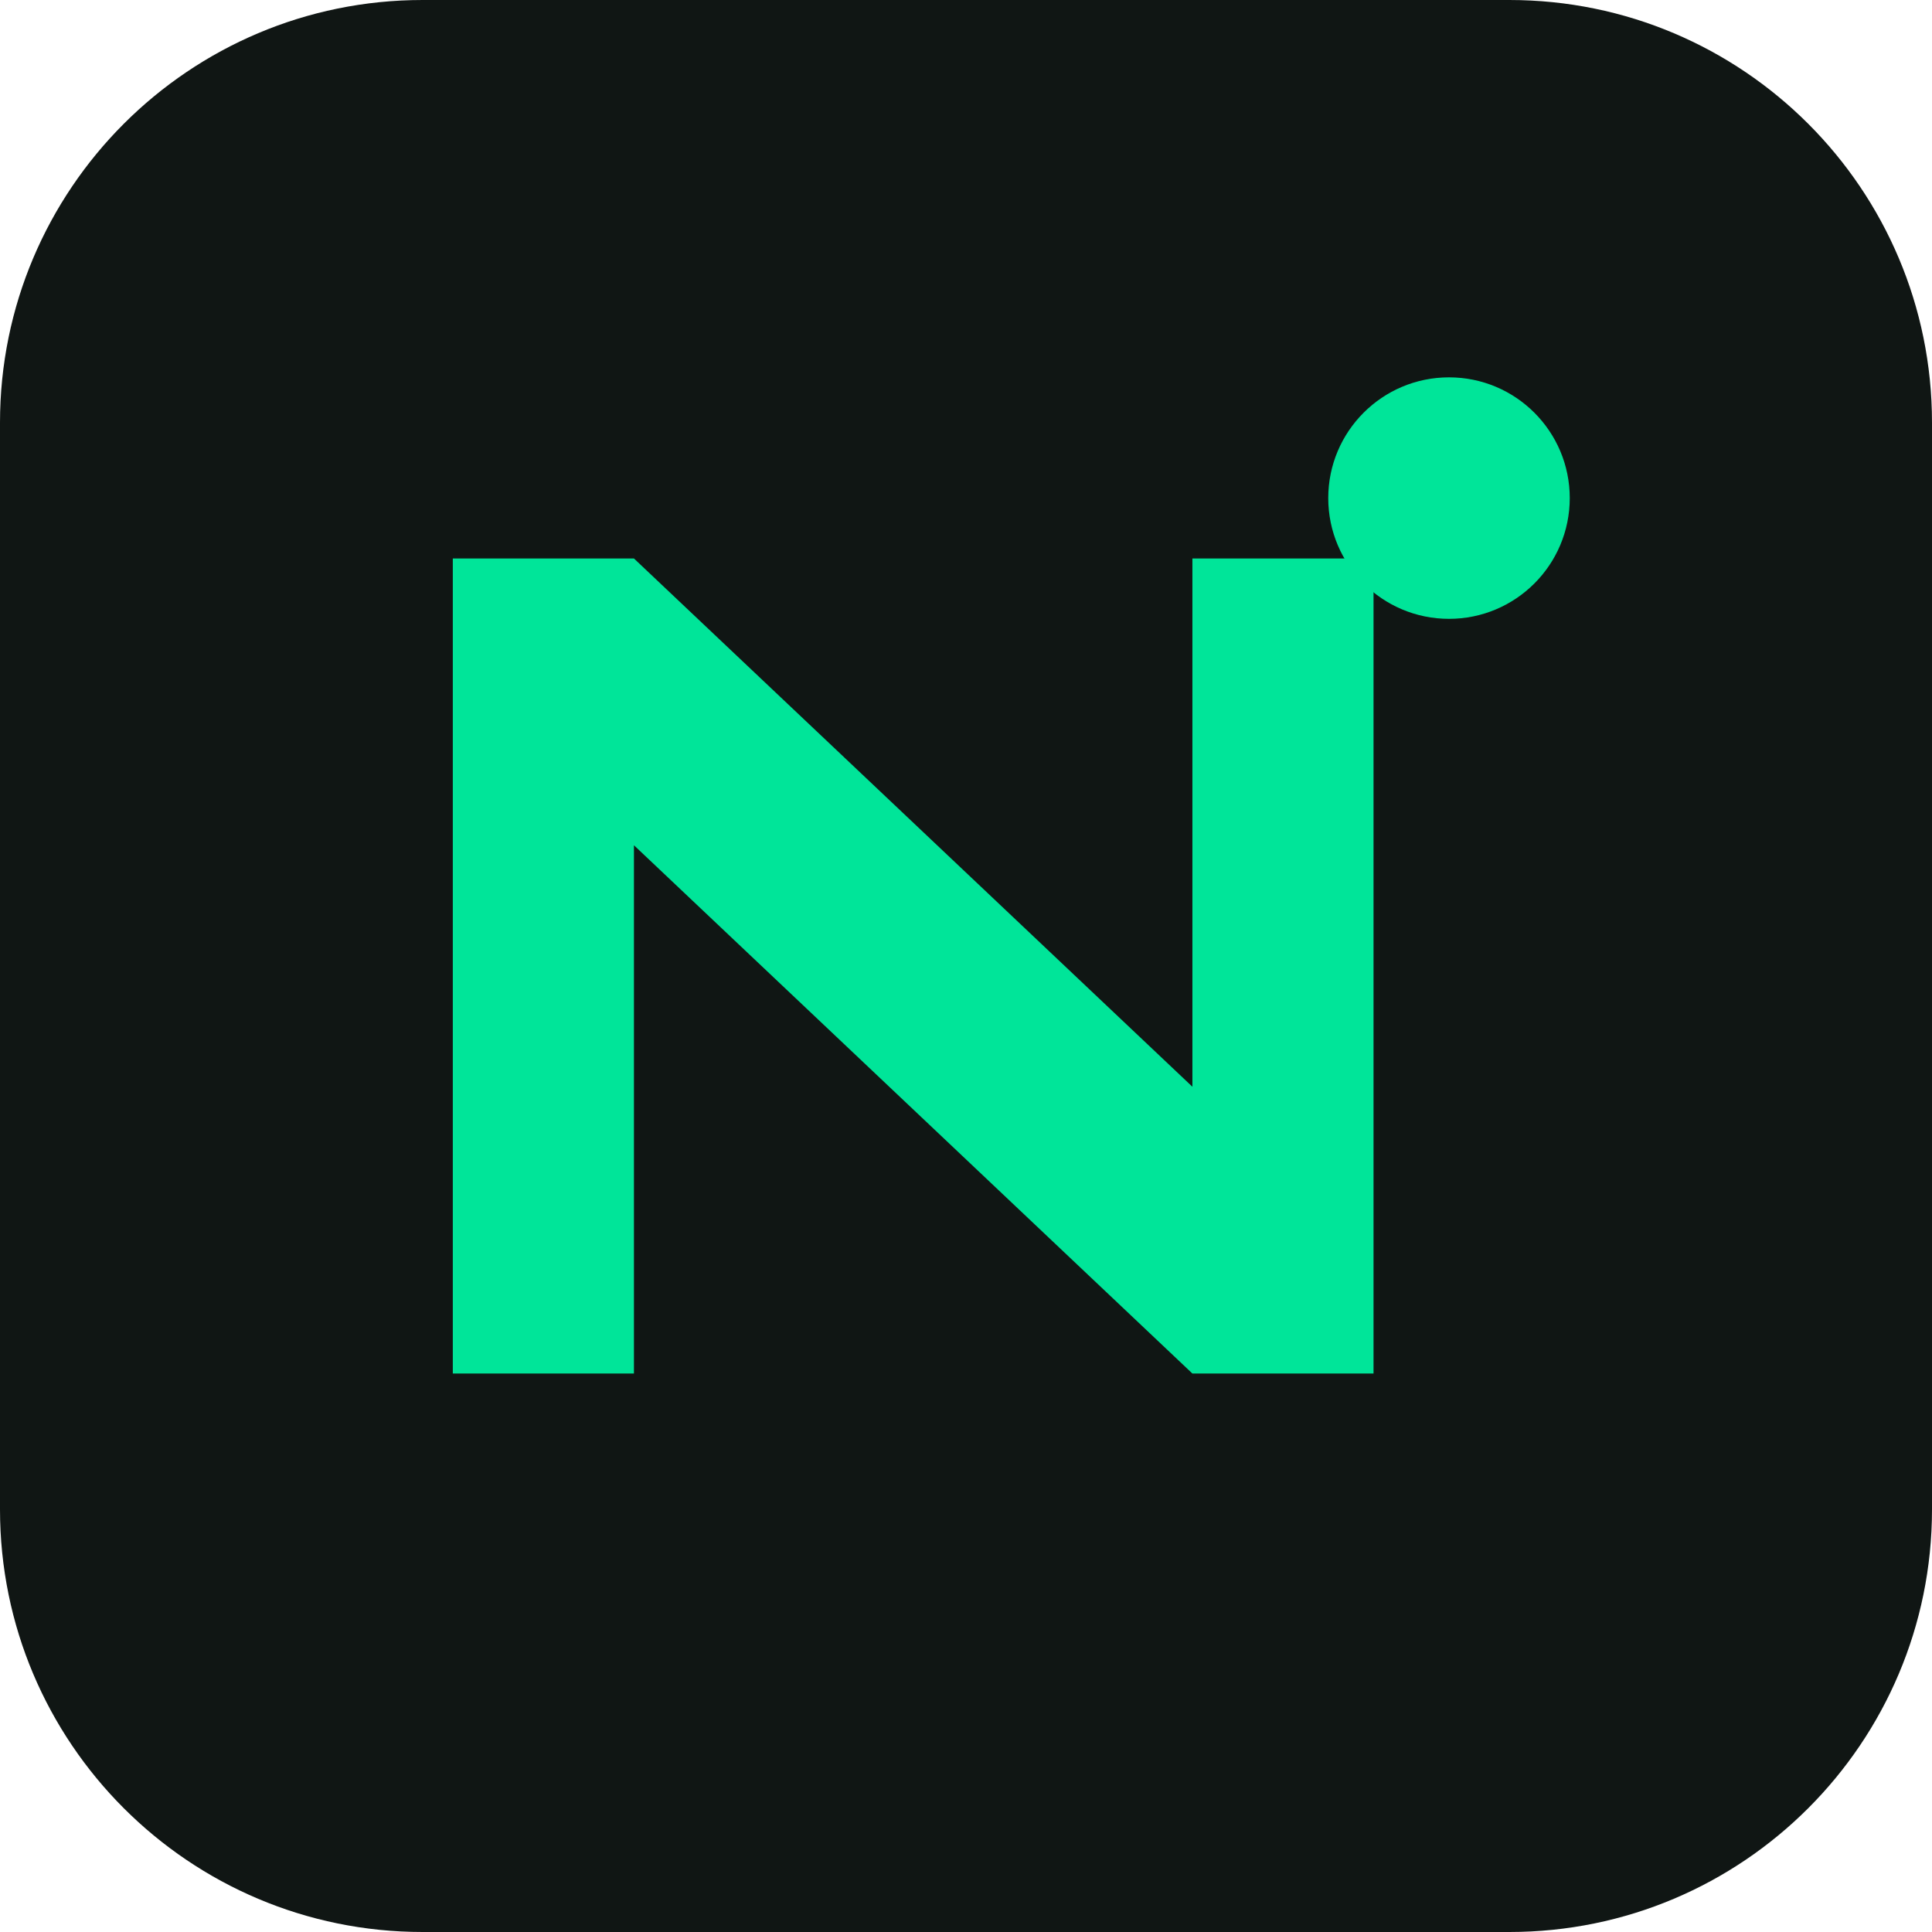
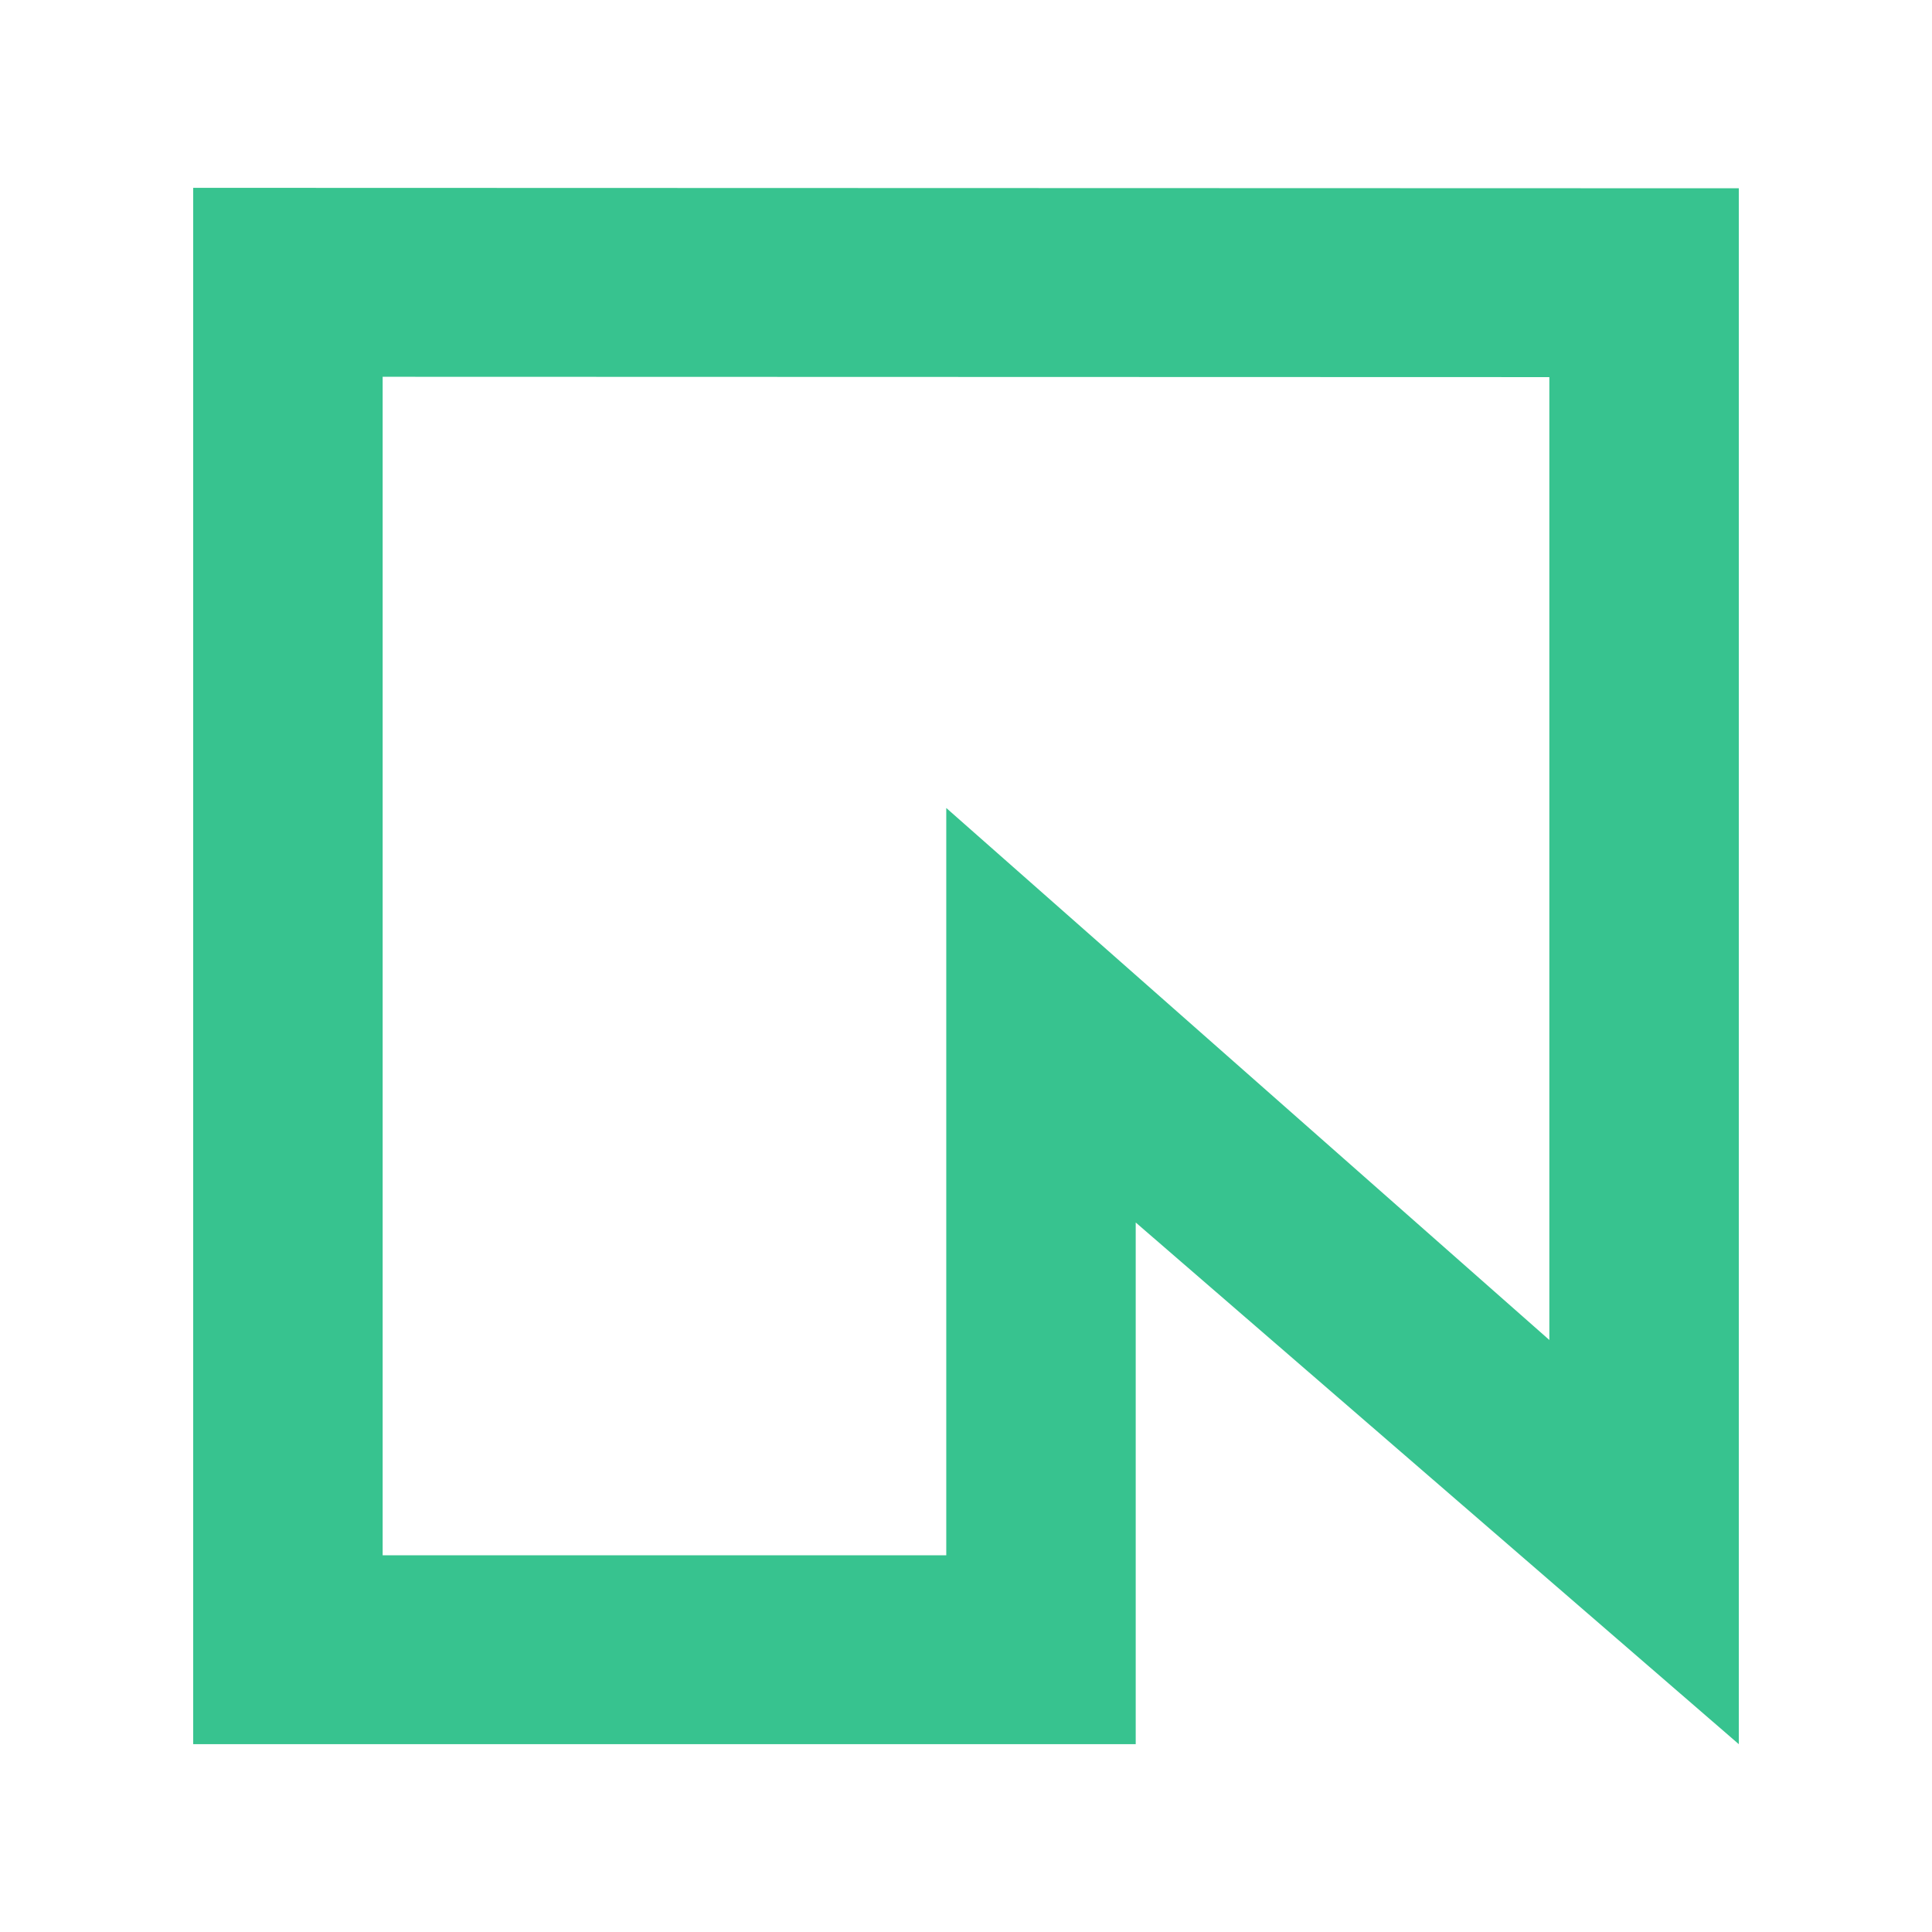
- <svg xmlns="http://www.w3.org/2000/svg" width="128" height="128" viewBox="0 0 128 128" fill="none">
-   <rect width="128" height="128" rx="28" fill="#101614" />
-   <path d="M30 91V37H42L79 72V37H91V91H79L42 56V91H30Z" fill="#00E599" />
-   <circle cx="96" cy="33" r="8" fill="#00E599" />
+ <svg xmlns="http://www.w3.org/2000/svg" width="180" height="180" viewBox="0 0 180 180" fill="none">
+   <style>
+   :root {
+     fill: #37C38F;
+   }
+   @media (prefers-color-scheme: dark) {
+     :root {
+       fill: #34D59A;
+     }
+   }
+ </style>
+   <path d="M162 17.541V162.5L105.812 113.897V162.5H18V17.5L162 17.541ZM35.651 144.901H88.161V75.278L144.349 124.843V35.135L35.651 35.104V144.901Z" />
</svg>
